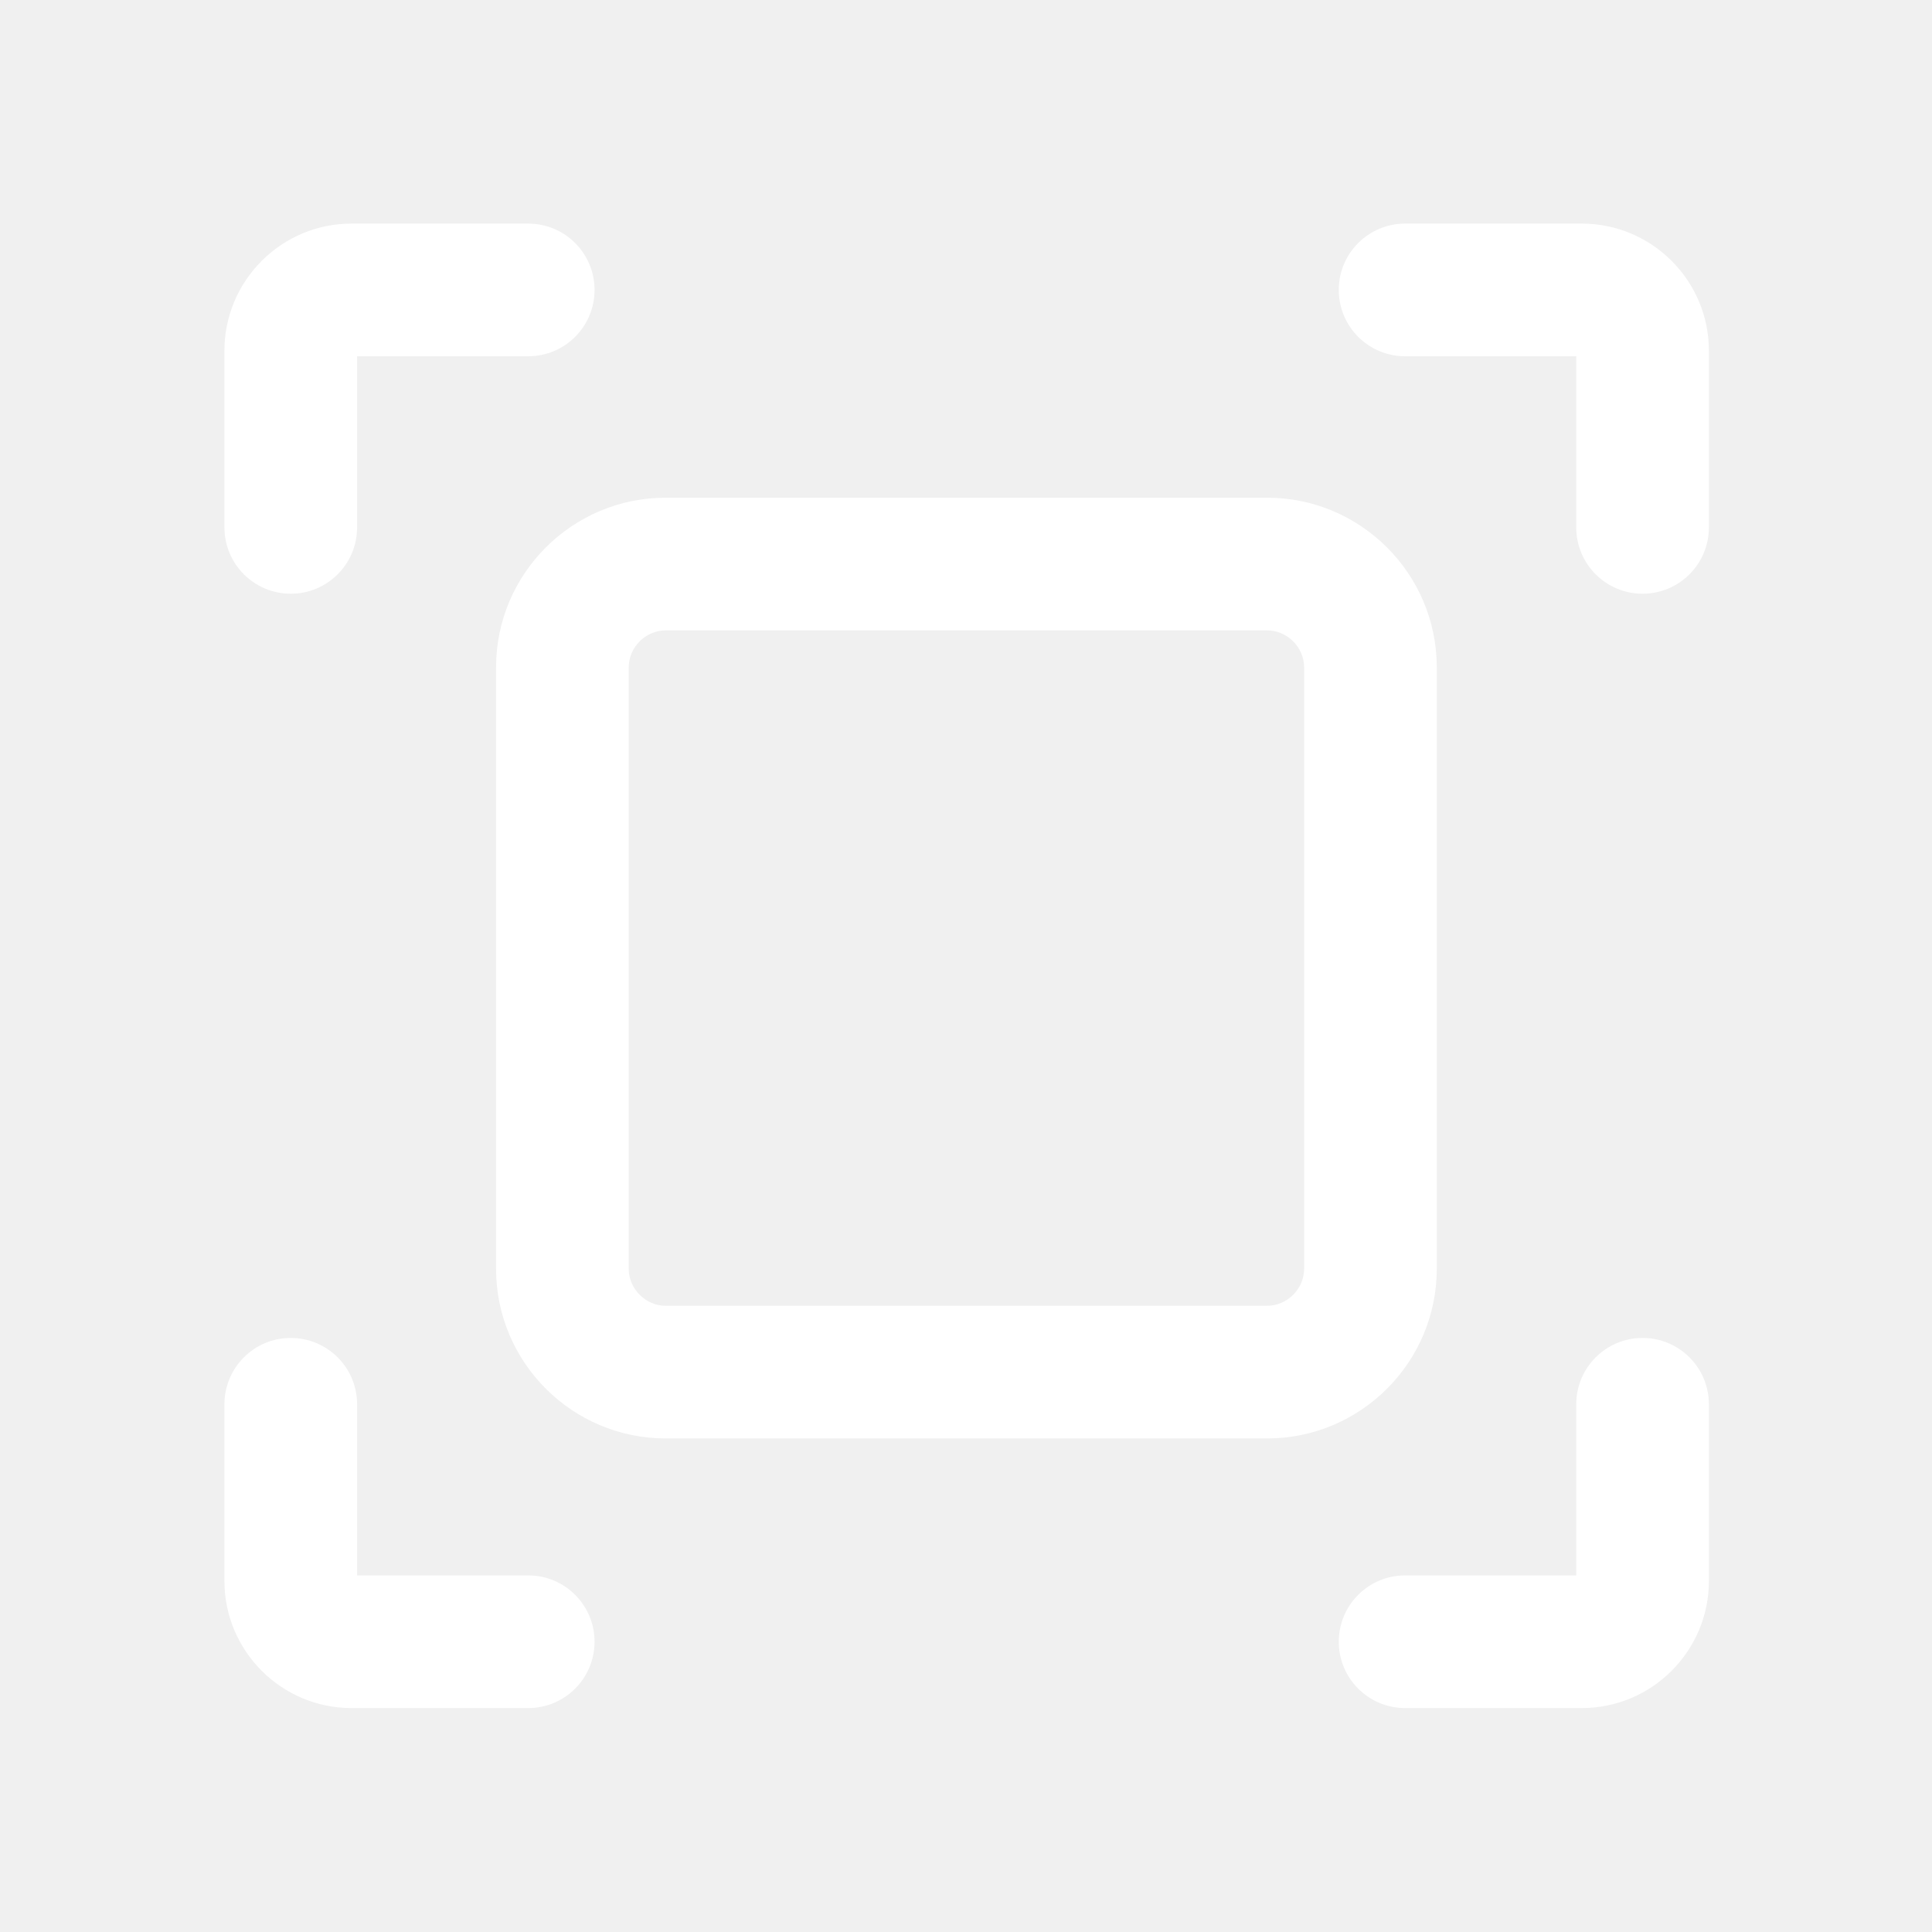
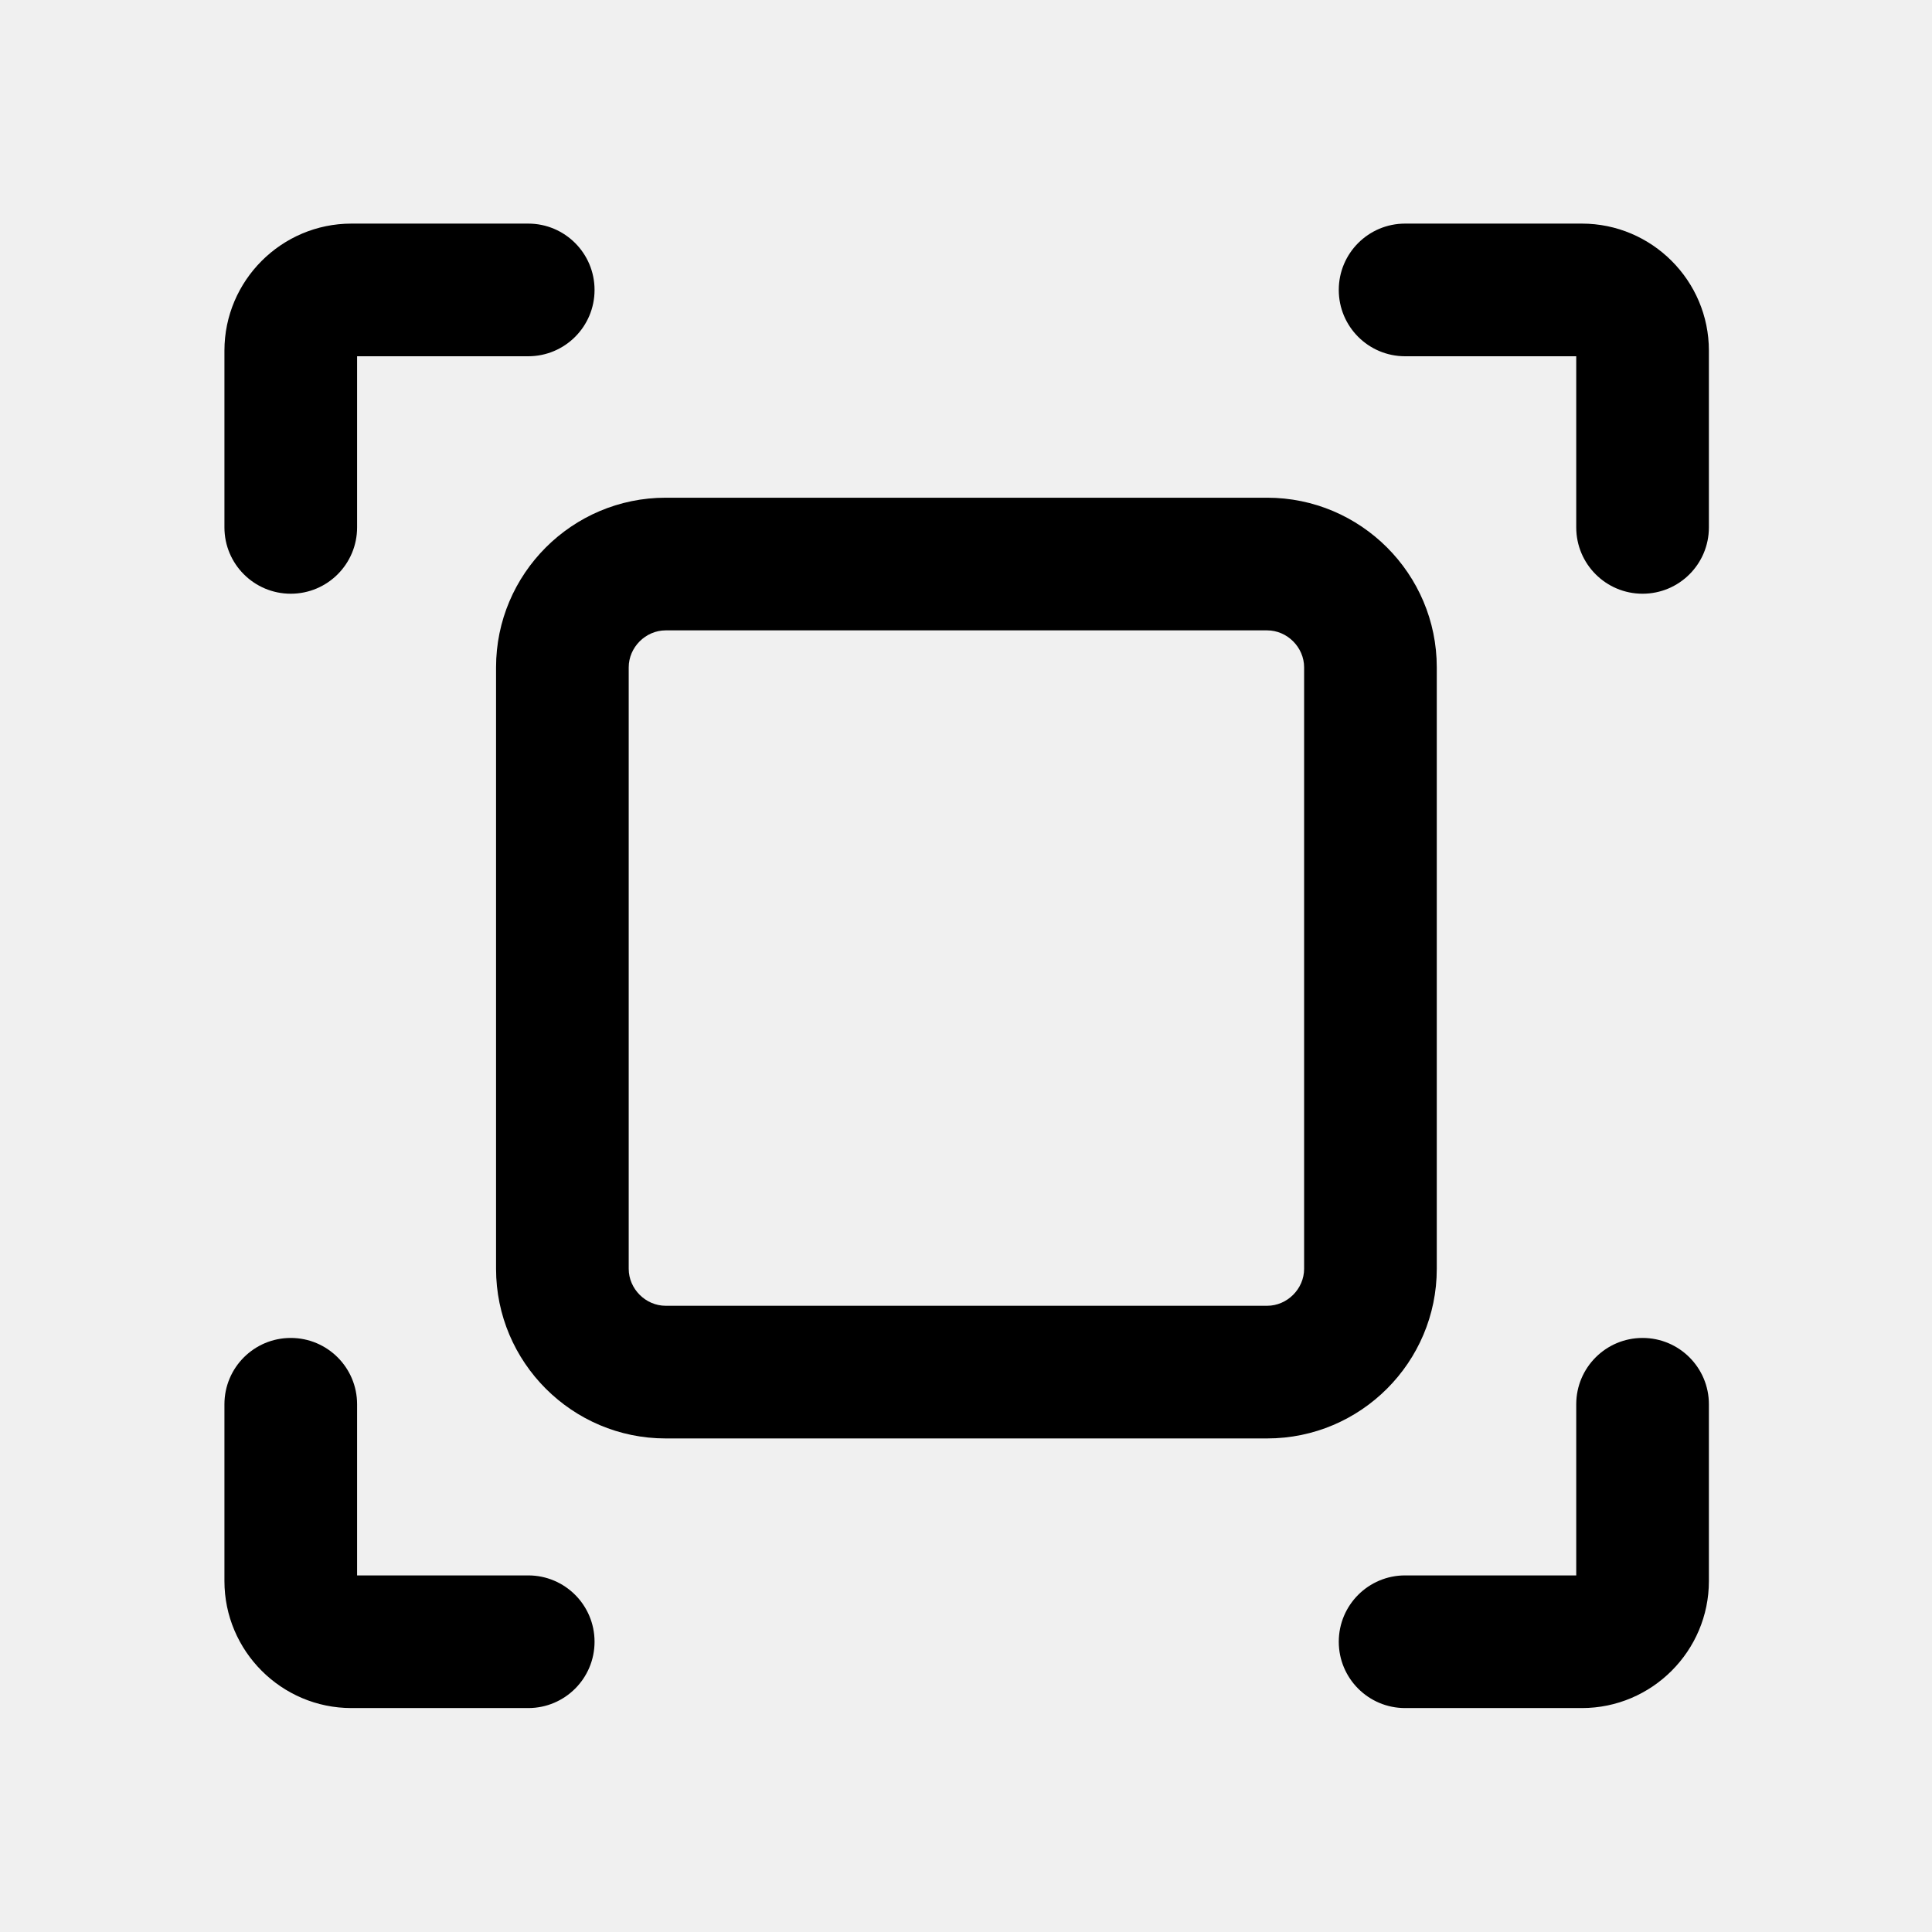
<svg xmlns="http://www.w3.org/2000/svg" t="1659428603897" viewBox="0 0 1024 1024" version="1.1" p-id="6377">
  <defs />
-   <path d="M838.426 905.311H744.734c-19.424 0-35.156-15.732-35.156-35.156s15.732-35.156 35.156-35.156H835.438V744.295c0-19.424 15.732-35.156 35.156-35.156s35.156 15.732 35.156 35.156v93.691c0 37.09-30.234 67.324-67.324 67.324z m-558.457-1e-8H186.277c-37.09 0-67.324-30.234-67.324-67.324V744.295c0-19.424 15.732-35.156 35.156-35.156s35.156 15.732 35.156 35.156v90.703H279.969c19.424 0 35.156 15.732 35.156 35.156s-15.732 35.156-35.156 35.156z m391.641-142.91H352.83c-49.57 0-89.912-40.342-89.912-89.912V353.709c0-49.57 40.342-89.912 89.912-89.912h318.779c49.57 0 89.912 40.342 89.912 89.912v318.779c0 49.57-40.342 89.912-89.912 89.912zM352.83 334.109c-10.635 0-19.6 8.965-19.6 19.6v318.779c0 10.635 8.965 19.6 19.6 19.6h318.779c10.635 0 19.6-8.965 19.6-19.6V353.709c0-10.635-8.965-19.6-19.6-19.6H352.83zM870.594 314.686c-19.424 0-35.156-15.732-35.156-35.156V188.826H744.734c-19.424 0-35.156-15.732-35.156-35.156s15.732-35.156 35.156-35.156h93.691c37.09 0 67.324 30.234 67.324 67.324v93.691c0 19.424-15.732 35.156-35.156 35.156z m-716.484 1e-8c-19.424 0-35.156-15.732-35.156-35.156V185.838c0-37.09 30.234-67.324 67.324-67.324H279.969c19.424 0 35.156 15.732 35.156 35.156s-15.732 35.156-35.156 35.156H189.266v90.703c0 19.424-15.732 35.156-35.156 35.156z" p-id="6378" fill="#ffffff" />
+   <path d="M838.426 905.311H744.734c-19.424 0-35.156-15.732-35.156-35.156s15.732-35.156 35.156-35.156H835.438V744.295c0-19.424 15.732-35.156 35.156-35.156s35.156 15.732 35.156 35.156v93.691c0 37.09-30.234 67.324-67.324 67.324z m-558.457-1e-8H186.277c-37.09 0-67.324-30.234-67.324-67.324V744.295c0-19.424 15.732-35.156 35.156-35.156s35.156 15.732 35.156 35.156v90.703H279.969c19.424 0 35.156 15.732 35.156 35.156s-15.732 35.156-35.156 35.156z m391.641-142.91H352.83c-49.57 0-89.912-40.342-89.912-89.912V353.709c0-49.57 40.342-89.912 89.912-89.912h318.779c49.57 0 89.912 40.342 89.912 89.912v318.779c0 49.57-40.342 89.912-89.912 89.912zM352.83 334.109c-10.635 0-19.6 8.965-19.6 19.6v318.779c0 10.635 8.965 19.6 19.6 19.6h318.779c10.635 0 19.6-8.965 19.6-19.6V353.709c0-10.635-8.965-19.6-19.6-19.6H352.83zM870.594 314.686c-19.424 0-35.156-15.732-35.156-35.156V188.826H744.734c-19.424 0-35.156-15.732-35.156-35.156s15.732-35.156 35.156-35.156h93.691c37.09 0 67.324 30.234 67.324 67.324v93.691c0 19.424-15.732 35.156-35.156 35.156z m-716.484 1e-8c-19.424 0-35.156-15.732-35.156-35.156V185.838c0-37.09 30.234-67.324 67.324-67.324H279.969c19.424 0 35.156 15.732 35.156 35.156s-15.732 35.156-35.156 35.156H189.266v90.703c0 19.424-15.732 35.156-35.156 35.156z" p-id="6378" />
</svg>
